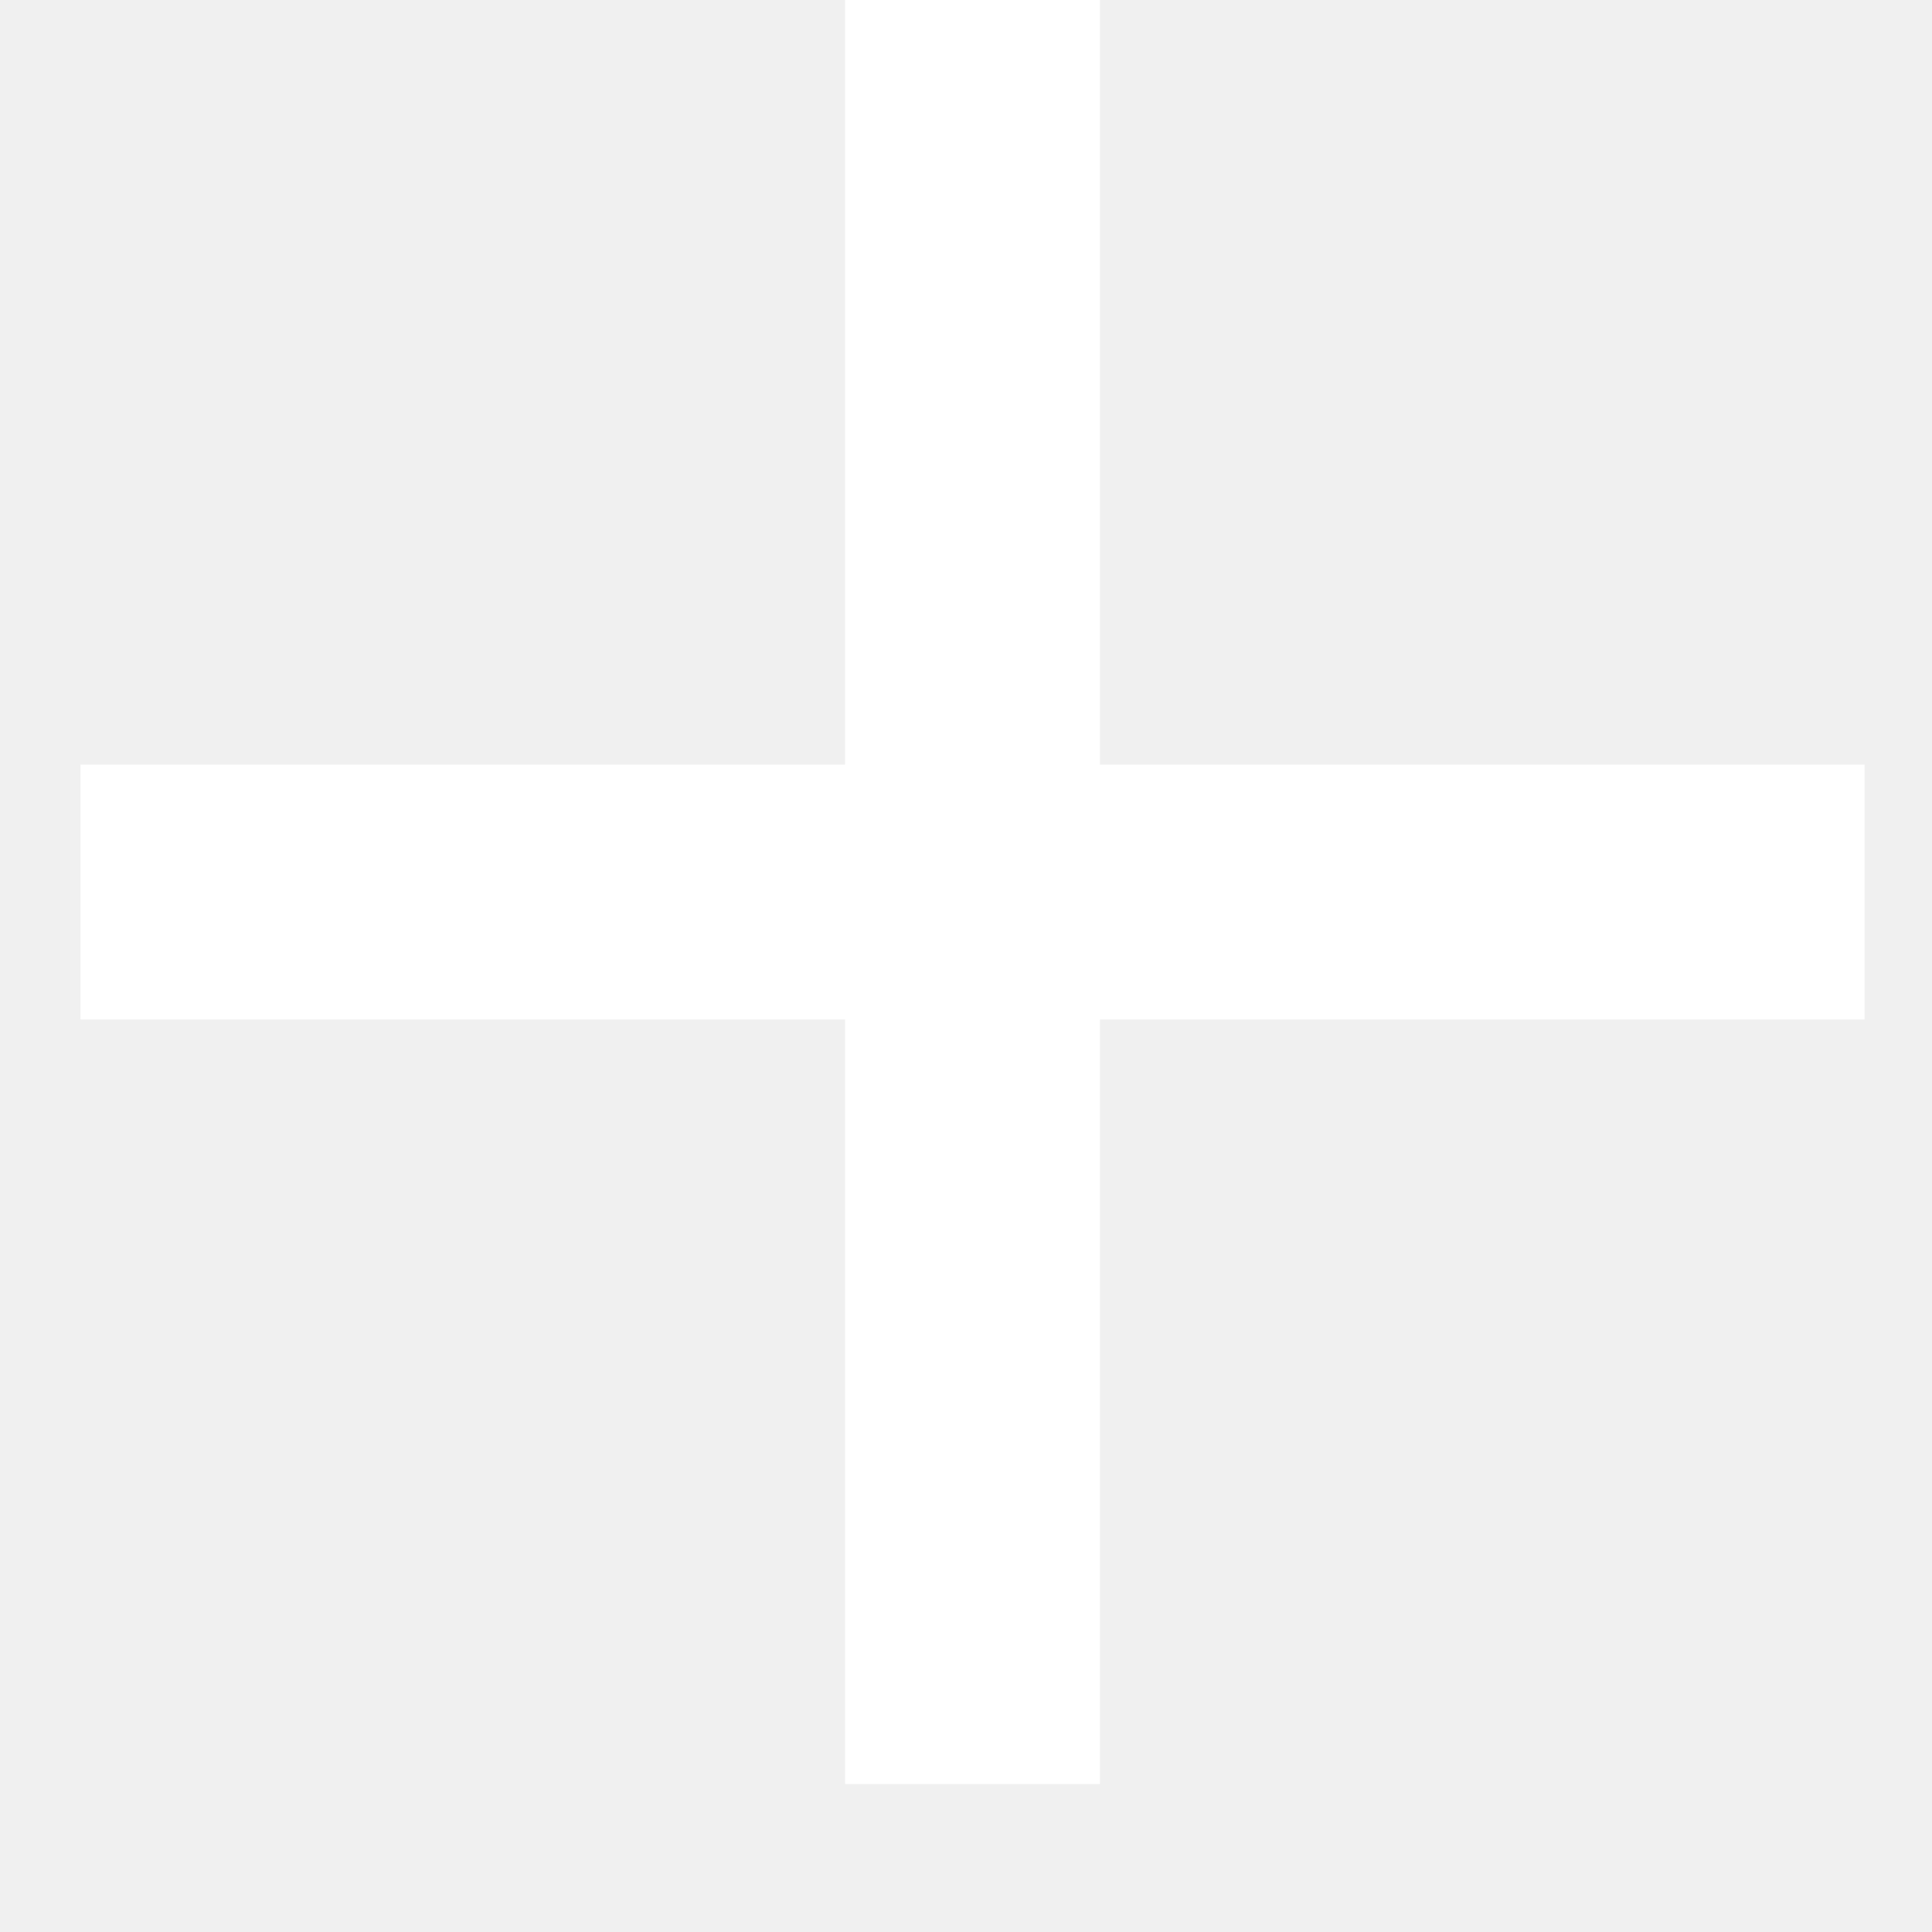
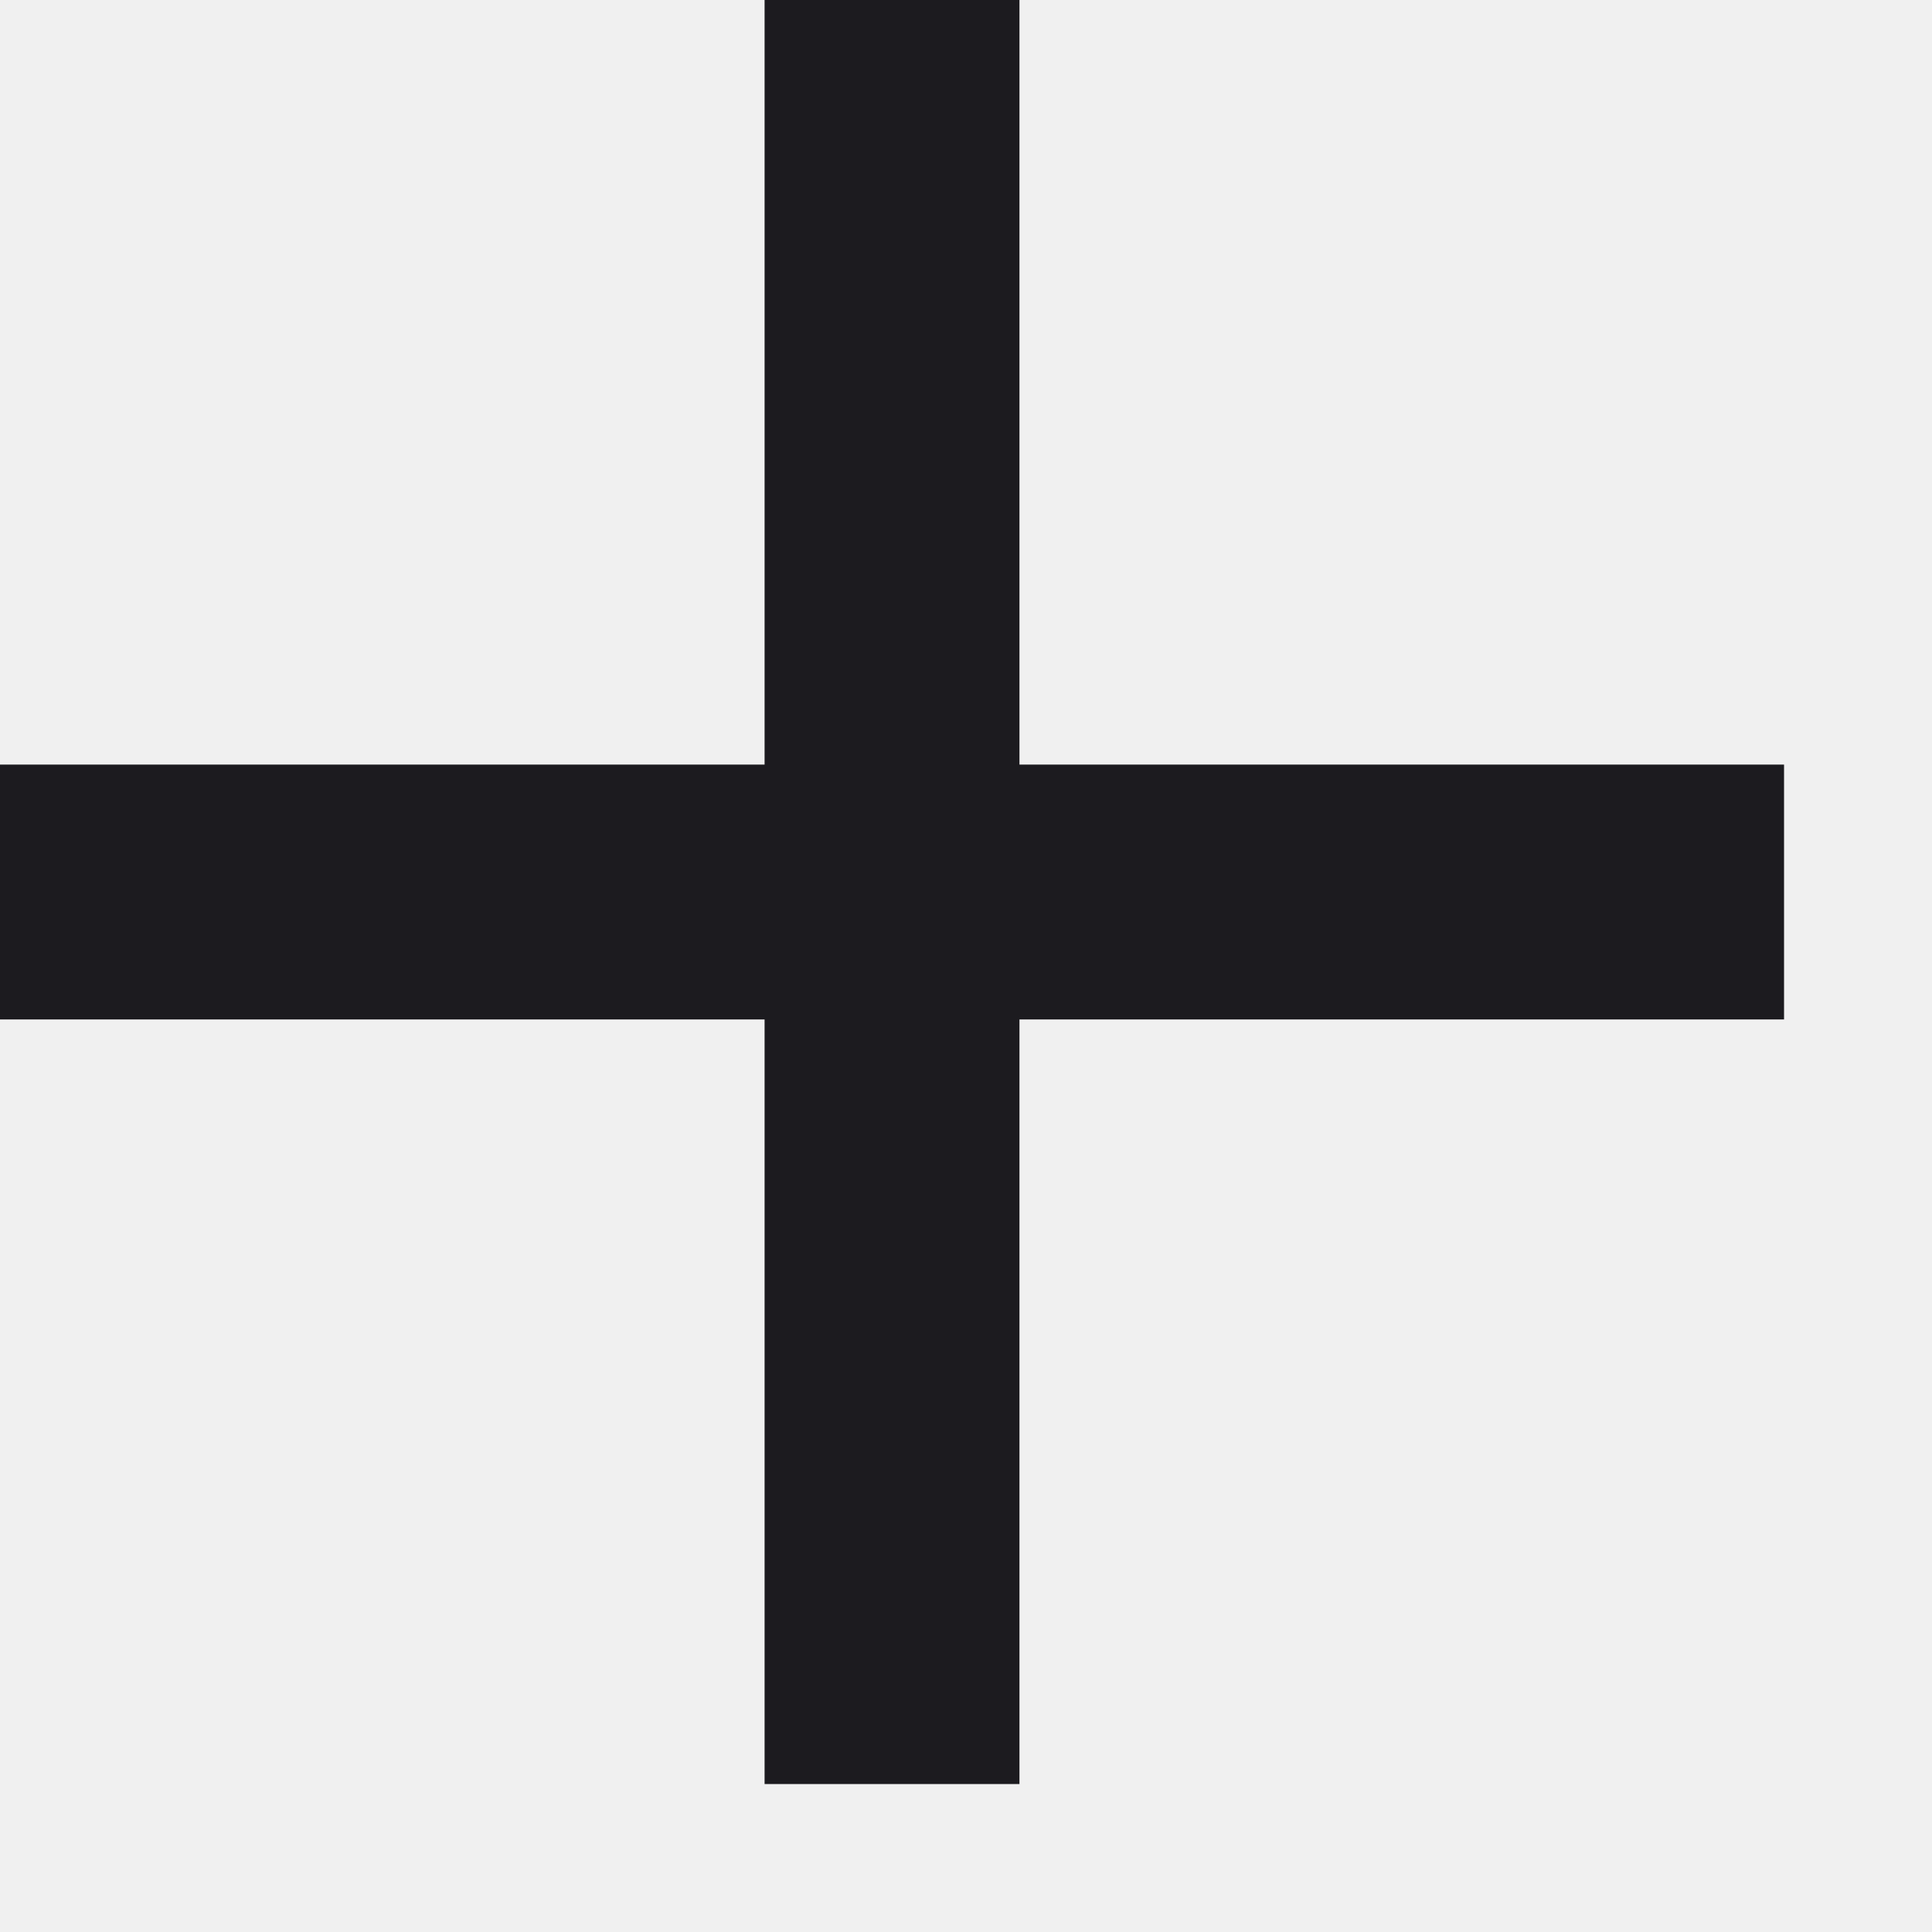
<svg xmlns="http://www.w3.org/2000/svg" width="12" height="12" viewBox="0 0 12 12" fill="none">
-   <path d="M5.249 6.332H0.5V4.749H5.249V0H6.832V4.749H11.581V6.332H6.832V11.081H5.249V6.332Z" fill="#fff" />
+   <path d="M4.749 6.332H-1.04904e-05V4.749H4.749V0H6.332V4.749H11.081V6.332H6.332V11.081H4.749V6.332Z" fill="#1C1B1F" />
</svg>
